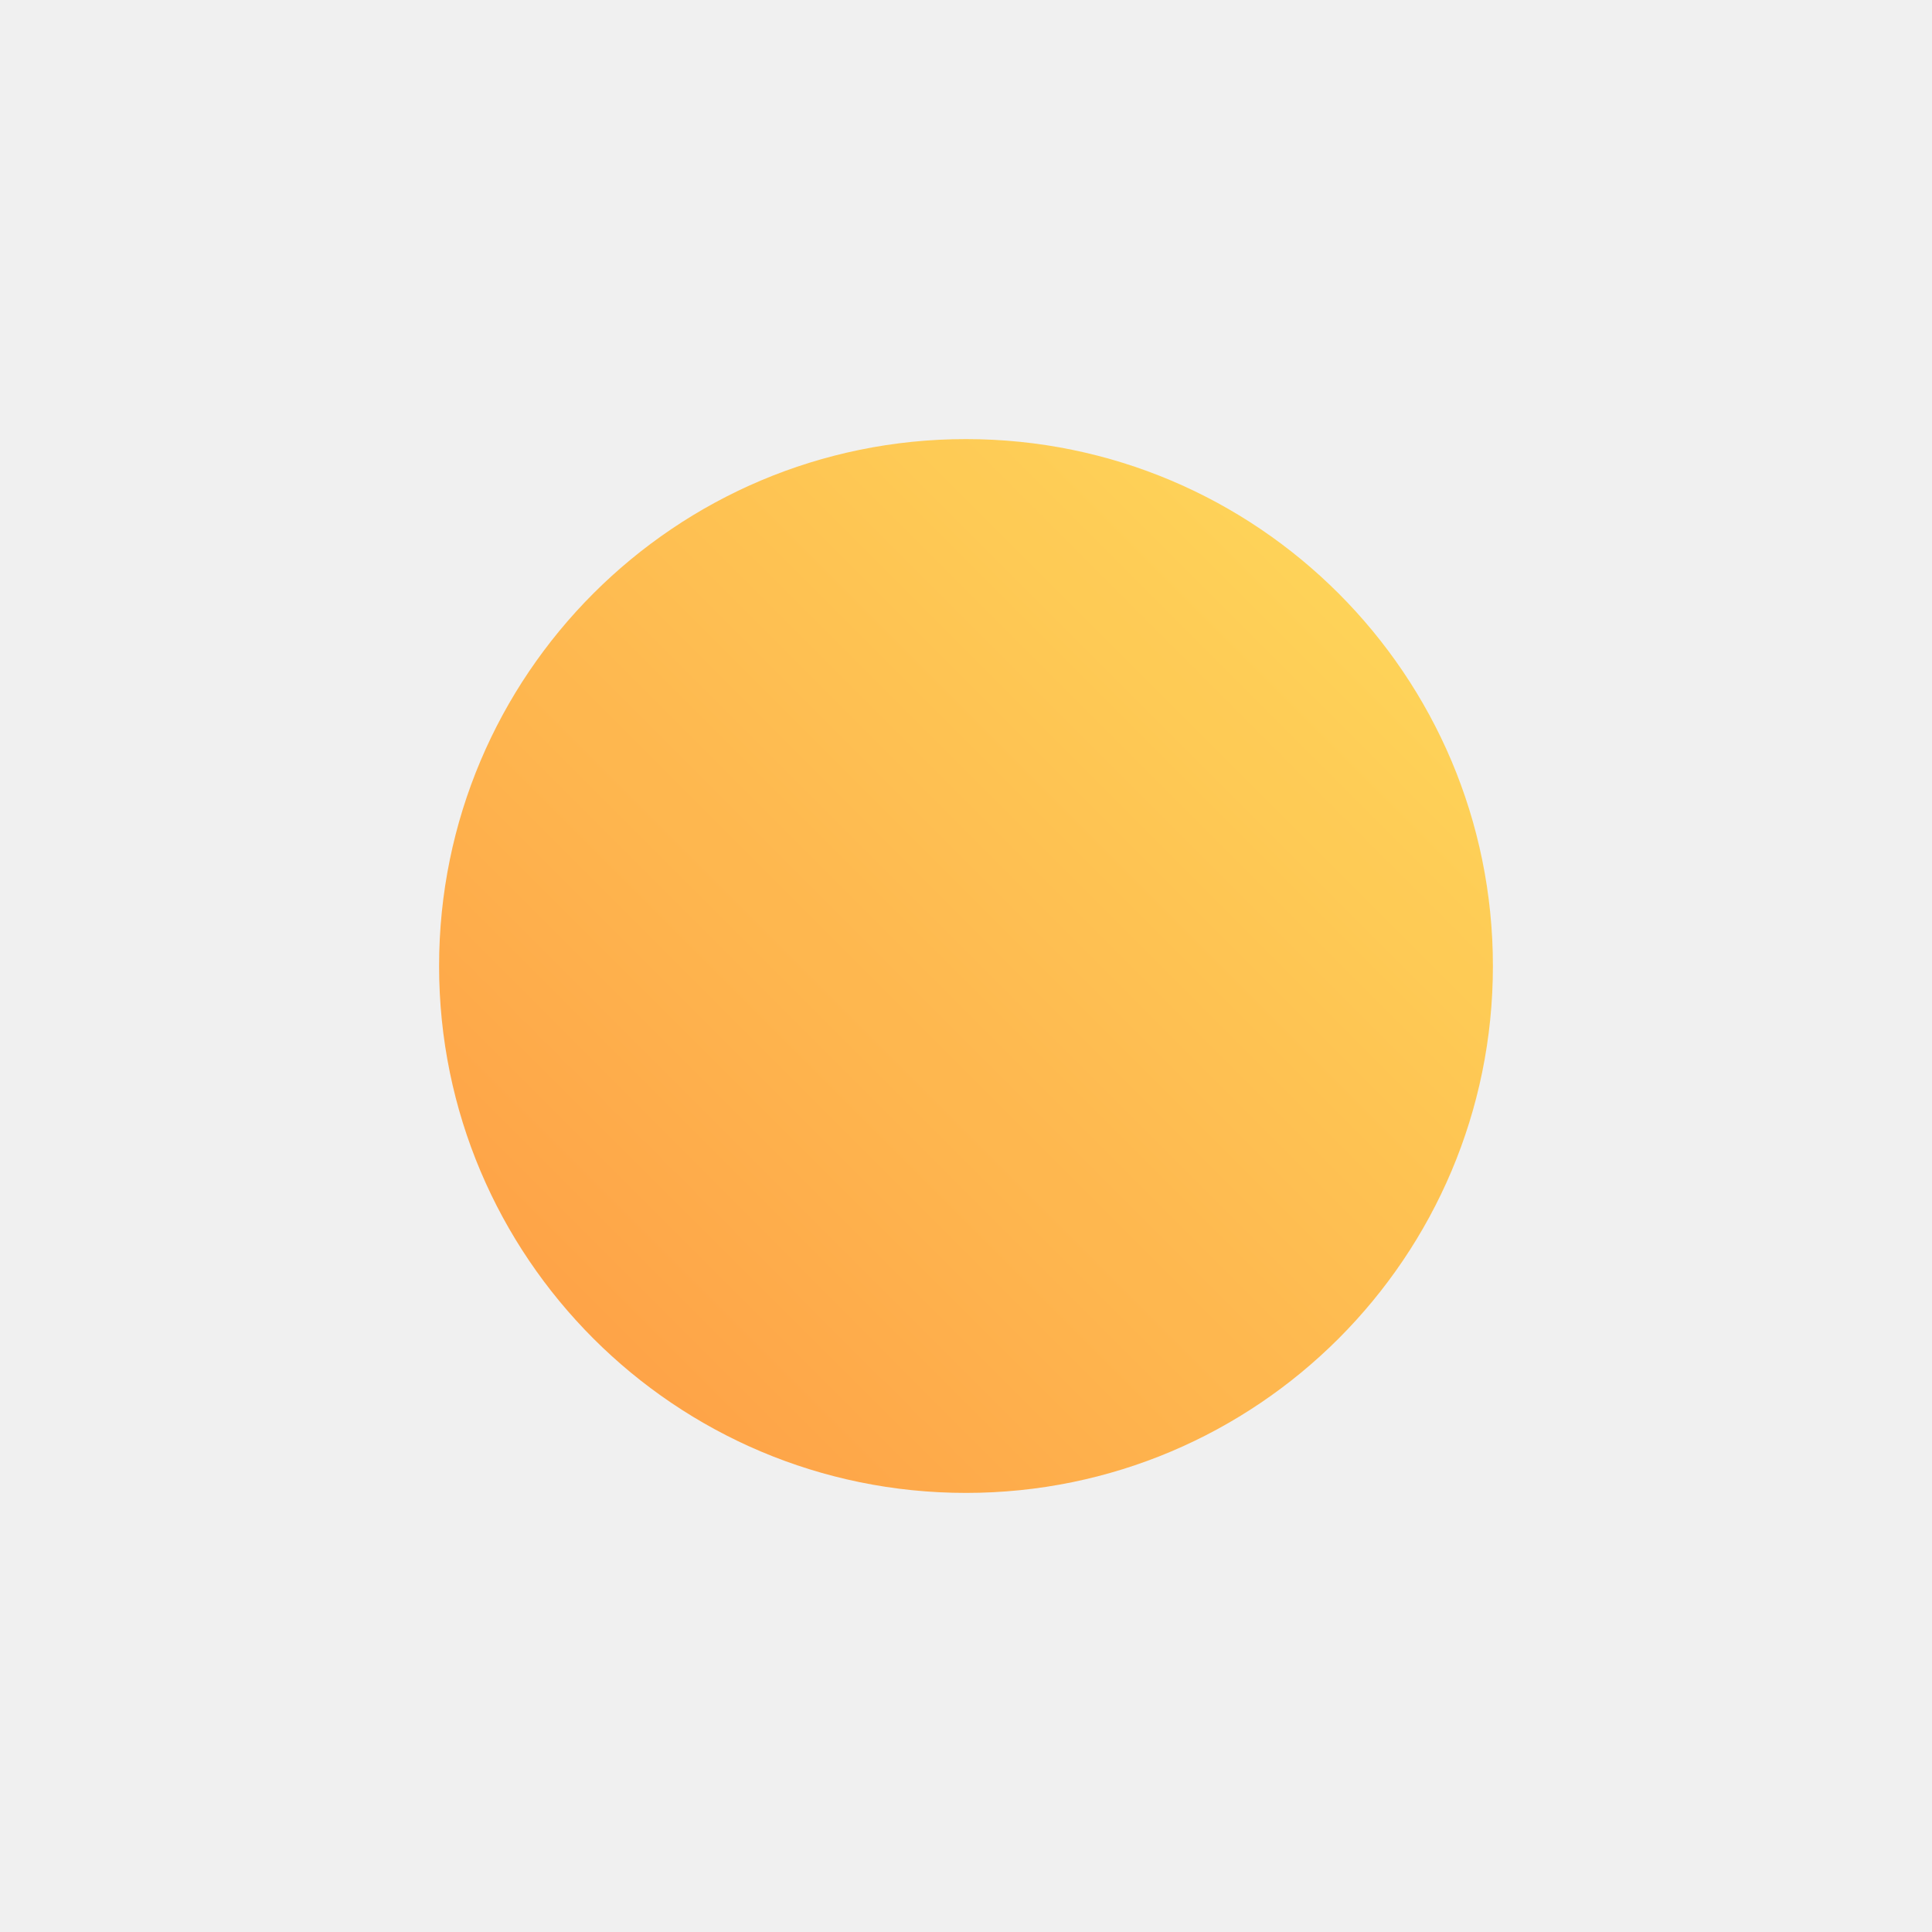
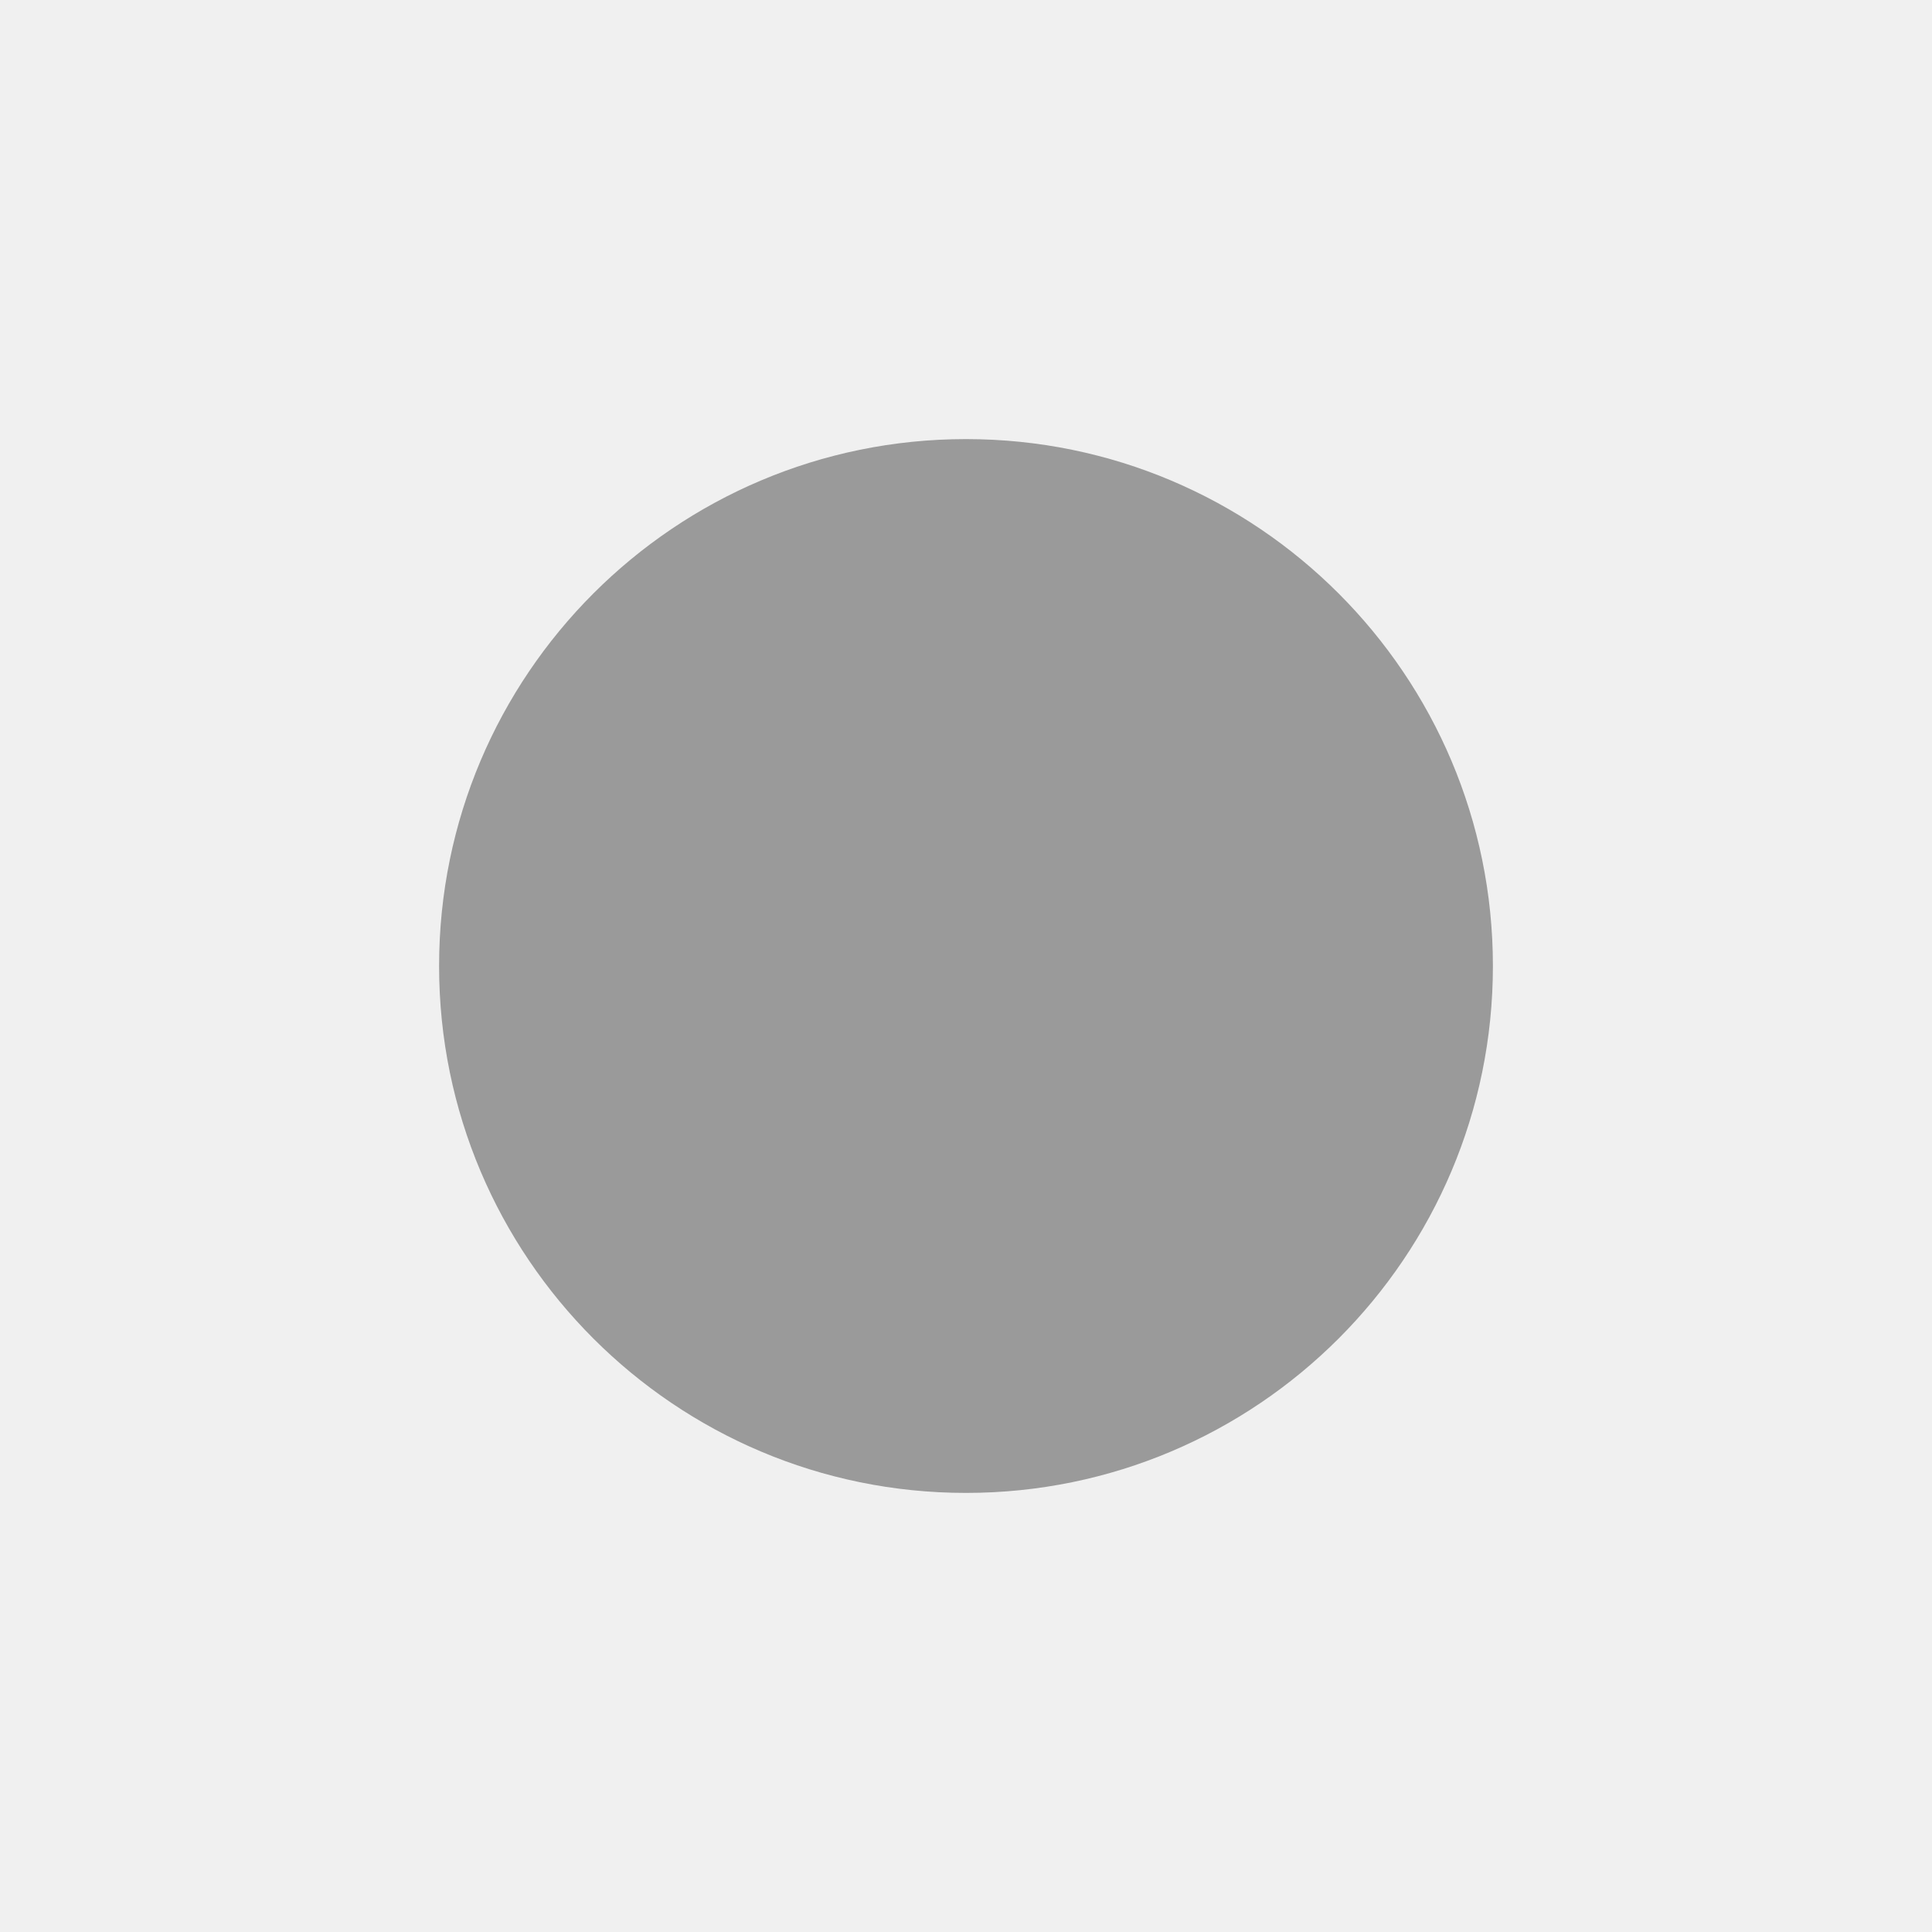
<svg xmlns="http://www.w3.org/2000/svg" xmlns:xlink="http://www.w3.org/1999/xlink" id="svg4306" width="22" height="22" version="1.1" style="enable-background:new">
  <defs id="defs24">
-     <linearGradient id="linearGradient971">
-       <stop style="stop-color:#ff963c;stop-opacity:1" offset="0" id="stop967" />
-       <stop style="stop-color:#ffdc55;stop-opacity:1" offset="1" id="stop969" />
-     </linearGradient>
-     <linearGradient id="linearGradient963">
-       <stop style="stop-color:#ff963c;stop-opacity:1" offset="0" id="stop959" />
-       <stop style="stop-color:#ffdc55;stop-opacity:1" offset="1" id="stop961" />
-     </linearGradient>
-     <linearGradient id="linearGradient955">
-       <stop style="stop-color:#ff963c;stop-opacity:1" offset="0" id="stop951" />
-       <stop style="stop-color:#ffdc55;stop-opacity:1" offset="1" id="stop953" />
-     </linearGradient>
    <filter color-interpolation-filters="sRGB" height="1.048" width="1.048" y="-.024" x="-.024" id="filter11290">
      <feGaussianBlur id="feGaussianBlur879" stdDeviation="0.159" />
    </filter>
    <linearGradient gradientUnits="userSpaceOnUse" gradientTransform="translate(-0.0078552,-5.0139e-5)" y2=".898" y1="16.296" x2="16.137" x1=".739" id="linearGradient1005">
      <stop id="stop882" offset="0" stop-color="#ff963c" />
      <stop id="stop884" offset="1" stop-color="#ffdc55" />
    </linearGradient>
    <filter color-interpolation-filters="sRGB" height="1.166" width="1.17" y="-.083" x="-.085" id="filter1223">
      <feGaussianBlur id="feGaussianBlur887" stdDeviation="0.336" />
    </filter>
-     <linearGradient xlink:href="#linearGradient955" id="linearGradient957" x1="1267" y1="261" x2="1279" y2="249" gradientUnits="userSpaceOnUse" />
-     <linearGradient xlink:href="#linearGradient963" id="linearGradient965" x1="1266.988" y1="260.956" x2="1279" y2="249.019" gradientUnits="userSpaceOnUse" />
-     <linearGradient xlink:href="#linearGradient971" id="linearGradient973" x1="1266.988" y1="261.023" x2="1279" y2="249" gradientUnits="userSpaceOnUse" />
  </defs>
  <g transform="matrix(1.375,0,0,1.375,-664.2343,285.6854)" id="hover-center" style="display:inline">
    <g transform="translate(-781,-432.6378)" style="display:inline;opacity:1" id="g6314">
-       <ellipse ry="6" rx="6" id="ellipse6288" style="display:inline;opacity:0.95;fill:url(#linearGradient965);fill-opacity:1;stroke:none;stroke-width:0;stroke-linecap:butt;stroke-linejoin:miter;stroke-miterlimit:4;stroke-dasharray:none;stroke-dashoffset:0;stroke-opacity:1" cx="1273" cy="255" />
+       <ellipse ry="6" rx="6" id="ellipse6288" style="display:inline;opacity:0.95;fill:#fafafa;fill-opacity:1;stroke:none;stroke-width:0;stroke-linecap:butt;stroke-linejoin:miter;stroke-miterlimit:4;stroke-dasharray:none;stroke-dashoffset:0;stroke-opacity:1" cx="1273" cy="255" />
      <path id="path6290" d="m 1273,248 a 7,7 0 0 0 -7,7 7,7 0 0 0 7,7 7,7 0 0 0 7,-7 7,7 0 0 0 -7,-7 z m 0,1 a 6,6 0 0 1 6,6 6,6 0 0 1 -6,6 6,6 0 0 1 -6,-6 6,6 0 0 1 6,-6 z" style="display:inline;opacity:0;fill:#6e6e6e;fill-opacity:1;stroke:none;stroke-width:0;stroke-linecap:butt;stroke-linejoin:miter;stroke-miterlimit:4;stroke-dasharray:none;stroke-dashoffset:0;stroke-opacity:1" />
      <g transform="translate(1265,247)" id="g6312" style="display:inline;opacity:1;fill:#c0e3ff;fill-opacity:1">
        <g id="g6292" style="display:inline;fill:#c0e3ff;fill-opacity:1" transform="translate(-81.0002,-967)" />
        <g style="fill:#c0e3ff;fill-opacity:1" id="g6294" transform="translate(-81.0002,-967)" />
        <g style="fill:#c0e3ff;fill-opacity:1" id="g6296" transform="translate(-81.0002,-967)" />
        <g style="fill:#c0e3ff;fill-opacity:1" id="g6298" transform="translate(-81.0002,-967)" />
        <g style="fill:#c0e3ff;fill-opacity:1" id="g6300" transform="translate(-81.0002,-967)" />
        <g id="g6302" style="display:inline;fill:#c0e3ff;fill-opacity:1" transform="translate(-81.0002,-967)" />
        <g id="g6304" style="display:inline;fill:#c0e3ff;fill-opacity:1" transform="translate(-81.0002,-967)" />
        <g id="g6306" style="display:inline;fill:#c0e3ff;fill-opacity:1" transform="translate(-81.0002,-967)" />
        <g id="g6310" style="display:inline;fill:#c0e3ff;fill-opacity:1" transform="translate(-81.0002,-967)">
-           <path d="m 86,974 v 2 h 6 v -2 z" id="path6308" style="color:#000000;font-style:normal;font-variant:normal;font-weight:normal;font-stretch:normal;font-size:medium;line-height:normal;font-family:Sans;-inkscape-font-specification:Sans;text-indent:0;text-align:start;text-decoration:none;text-decoration-line:none;letter-spacing:normal;word-spacing:normal;text-transform:none;writing-mode:lr-tb;direction:ltr;baseline-shift:baseline;text-anchor:start;display:inline;overflow:visible;visibility:visible;opacity:1;fill:#ffffff;fill-opacity:1;stroke:none;stroke-width:2;marker:none;enable-background:accumulate" />
+           <path d="m 86,974 v 2 h 6 v -2 z" id="path6308" style="color:#000000;font-style:normal;font-variant:normal;font-weight:normal;font-stretch:normal;font-size:medium;line-height:normal;font-family:Sans;-inkscape-font-specification:Sans;text-indent:0;text-align:start;text-decoration:none;text-decoration-line:none;letter-spacing:normal;word-spacing:normal;text-transform:none;writing-mode:lr-tb;direction:ltr;baseline-shift:baseline;text-anchor:start;display:inline;overflow:visible;visibility:visible;opacity:1;fill:#323232;fill-opacity:1;stroke:none;stroke-width:2;marker:none;enable-background:accumulate" />
        </g>
      </g>
    </g>
    <rect style="display:inline;opacity:1;fill:none;fill-opacity:1;stroke:none;stroke-width:1;stroke-linecap:butt;stroke-linejoin:miter;stroke-miterlimit:4;stroke-dasharray:none;stroke-dashoffset:0;stroke-opacity:0" id="rect6316" width="16" height="16" x="484" y="-185.638" />
  </g>
  <g style="display:inline" id="pressed-center" transform="matrix(1.375,0,0,1.375,-664.2343,309.9709)">
    <g id="g6410" style="display:inline;opacity:1" transform="translate(-781,-432.6378)">
-       <ellipse cy="255" cx="1273" style="display:inline;opacity:0.95;fill:url(#linearGradient973);fill-opacity:1;stroke:none;stroke-width:0;stroke-linecap:butt;stroke-linejoin:miter;stroke-miterlimit:4;stroke-dasharray:none;stroke-dashoffset:0;stroke-opacity:1" id="ellipse6384" rx="6" ry="6" />
+       <ellipse cy="255" cx="1273" style="display:inline;opacity:0.95;fill:#fafafa;fill-opacity:1;stroke:none;stroke-width:0;stroke-linecap:butt;stroke-linejoin:miter;stroke-miterlimit:4;stroke-dasharray:none;stroke-dashoffset:0;stroke-opacity:1" id="ellipse6384" rx="6" ry="6" />
      <path style="display:inline;opacity:0;fill:#6e6e6e;fill-opacity:1;stroke:none;stroke-width:0;stroke-linecap:butt;stroke-linejoin:miter;stroke-miterlimit:4;stroke-dasharray:none;stroke-dashoffset:0;stroke-opacity:1" d="m 1273,248 a 7,7 0 0 0 -7,7 7,7 0 0 0 7,7 7,7 0 0 0 7,-7 7,7 0 0 0 -7,-7 z m 0,1 a 6,6 0 0 1 6,6 6,6 0 0 1 -6,6 6,6 0 0 1 -6,-6 6,6 0 0 1 6,-6 z" id="path6386" />
      <g style="display:inline;opacity:1;fill:#c0e3ff;fill-opacity:1" id="g6408" transform="translate(1265,247)">
        <g transform="translate(-81.0002,-967)" style="display:inline;fill:#c0e3ff;fill-opacity:1" id="g6388" />
        <g transform="translate(-81.0002,-967)" id="g6390" style="fill:#c0e3ff;fill-opacity:1" />
        <g transform="translate(-81.0002,-967)" id="g6392" style="fill:#c0e3ff;fill-opacity:1" />
        <g transform="translate(-81.0002,-967)" id="g6394" style="fill:#c0e3ff;fill-opacity:1" />
        <g transform="translate(-81.0002,-967)" id="g6396" style="fill:#c0e3ff;fill-opacity:1" />
        <g transform="translate(-81.0002,-967)" style="display:inline;fill:#c0e3ff;fill-opacity:1" id="g6398" />
        <g transform="translate(-81.0002,-967)" style="display:inline;fill:#c0e3ff;fill-opacity:1" id="g6400" />
        <g transform="translate(-81.0002,-967)" style="display:inline;fill:#c0e3ff;fill-opacity:1" id="g6402" />
        <g transform="translate(-81.0002,-967)" style="display:inline;fill:#c0e3ff;fill-opacity:1" id="g6406">
          <path style="color:#000000;font-style:normal;font-variant:normal;font-weight:normal;font-stretch:normal;font-size:medium;line-height:normal;font-family:Sans;-inkscape-font-specification:Sans;text-indent:0;text-align:start;text-decoration:none;text-decoration-line:none;letter-spacing:normal;word-spacing:normal;text-transform:none;writing-mode:lr-tb;direction:ltr;baseline-shift:baseline;text-anchor:start;display:inline;overflow:visible;visibility:visible;opacity:0.25;fill:#000000;fill-opacity:1;stroke:none;stroke-width:2;marker:none;enable-background:accumulate" id="path6404" d="m 86,974 v 2 h 6 v -2 z" />
        </g>
      </g>
    </g>
    <rect y="-185.638" x="484" height="16" width="16" id="rect6412" style="display:inline;opacity:1;fill:none;fill-opacity:1;stroke:none;stroke-width:1;stroke-linecap:butt;stroke-linejoin:miter;stroke-miterlimit:4;stroke-dasharray:none;stroke-dashoffset:0;stroke-opacity:0" />
  </g>
  <g id="active-center" transform="translate(-25.35593,2.050847)">
    <g transform="translate(-455.6441,186.587)" id="titlebutton-minimize" style="display:inline">
      <g transform="translate(-781,-432.6378)" style="display:inline;opacity:1" id="g4909-8">
-         <ellipse ry="6" rx="6" id="path4068-7-5-9-6-7-2-1-6" style="display:inline;opacity:0.95;fill:url(#linearGradient957);fill-opacity:1;stroke:none;stroke-width:0;stroke-linecap:butt;stroke-linejoin:miter;stroke-miterlimit:4;stroke-dasharray:none;stroke-dashoffset:0;stroke-opacity:1" cx="1273" cy="255" />
+         <ellipse ry="6" rx="6" id="path4068-7-5-9-6-7-2-1-6" style="display:inline;opacity:0.95;fill:#969696;fill-opacity:1;stroke:none;stroke-width:0;stroke-linecap:butt;stroke-linejoin:miter;stroke-miterlimit:4;stroke-dasharray:none;stroke-dashoffset:0;stroke-opacity:1" cx="1273" cy="255" />
        <path id="path4068-7-5-9-6-7-2-5-23-8" d="m 1273,248 a 7,7 0 0 0 -7,7 7,7 0 0 0 7,7 7,7 0 0 0 7,-7 7,7 0 0 0 -7,-7 z m 0,1 a 6,6 0 0 1 6,6 6,6 0 0 1 -6,6 6,6 0 0 1 -6,-6 6,6 0 0 1 6,-6 z" style="display:inline;opacity:0;fill:#6e6e6e;fill-opacity:1;stroke:none;stroke-width:0;stroke-linecap:butt;stroke-linejoin:miter;stroke-miterlimit:4;stroke-dasharray:none;stroke-dashoffset:0;stroke-opacity:1" />
        <g transform="translate(1265,247)" id="g4834-0-8" style="display:inline;opacity:1;fill:#c0e3ff;fill-opacity:1">
          <g id="layer9-3-4-4" style="display:inline;fill:#c0e3ff;fill-opacity:1" transform="translate(-81.0002,-967)" />
          <g style="fill:#c0e3ff;fill-opacity:1" id="layer10-4-1-3" transform="translate(-81.0002,-967)" />
          <g style="fill:#c0e3ff;fill-opacity:1" id="layer11-2-6-1" transform="translate(-81.0002,-967)" />
          <g style="fill:#c0e3ff;fill-opacity:1" id="layer13-5-4-4" transform="translate(-81.0002,-967)" />
          <g style="fill:#c0e3ff;fill-opacity:1" id="layer14-6-0-9" transform="translate(-81.0002,-967)" />
          <g id="layer15-52-1-2" style="display:inline;fill:#c0e3ff;fill-opacity:1" transform="translate(-81.0002,-967)" />
          <g id="g71291-3-9-0" style="display:inline;fill:#c0e3ff;fill-opacity:1" transform="translate(-81.0002,-967)" />
          <g id="g4953-8-2-6" style="display:inline;fill:#c0e3ff;fill-opacity:1" transform="translate(-81.0002,-967)" />
          <g id="layer12-45-6-8" style="display:inline;fill:#c0e3ff;fill-opacity:1" transform="translate(-81.0002,-967)" />
        </g>
      </g>
      <rect style="display:inline;opacity:1;fill:none;fill-opacity:1;stroke:none;stroke-width:1;stroke-linecap:butt;stroke-linejoin:miter;stroke-miterlimit:4;stroke-dasharray:none;stroke-dashoffset:0;stroke-opacity:0" id="rect17883-11-9" width="16" height="16" x="484" y="-185.638" />
    </g>
    <rect ry="0" rx="0" y="-2.051" x="25.356" height="22" width="22" id="rect962" style="opacity:0;fill:#000000;fill-opacity:1;fill-rule:evenodd;stroke:none;stroke-width:3;stroke-linecap:round;stroke-linejoin:round;stroke-miterlimit:4;stroke-dasharray:none;stroke-opacity:1;paint-order:fill markers stroke" />
  </g>
  <g id="inactive-center" transform="translate(3.299631,32.11137)">
    <g style="display:inline" id="titlebutton-minimize-backdrop" transform="translate(-455.6441,156.587)">
      <g id="g6502" style="display:inline;opacity:1" transform="translate(-781,-432.6378)">
        <ellipse cy="255" cx="1273" style="display:inline;opacity:0.95;fill:#3c3c3c;fill-opacity:1;stroke:none;stroke-width:0;stroke-linecap:butt;stroke-linejoin:miter;stroke-miterlimit:4;stroke-dasharray:none;stroke-dashoffset:0;stroke-opacity:1" id="ellipse6478" rx="6" ry="6" />
        <path style="display:inline;opacity:0;fill:#6e6e6e;fill-opacity:1;stroke:none;stroke-width:0;stroke-linecap:butt;stroke-linejoin:miter;stroke-miterlimit:4;stroke-dasharray:none;stroke-dashoffset:0;stroke-opacity:1" d="m 1273,248 a 7,7 0 0 0 -7,7 7,7 0 0 0 7,7 7,7 0 0 0 7,-7 7,7 0 0 0 -7,-7 z m 0,1 a 6,6 0 0 1 6,6 6,6 0 0 1 -6,6 6,6 0 0 1 -6,-6 6,6 0 0 1 6,-6 z" id="path6480" />
        <g style="display:inline;opacity:1;fill:#c0e3ff;fill-opacity:1" id="g6500" transform="translate(1265,247)">
          <g transform="translate(-81.0002,-967)" style="display:inline;fill:#c0e3ff;fill-opacity:1" id="g6482" />
          <g transform="translate(-81.0002,-967)" id="g6484" style="fill:#c0e3ff;fill-opacity:1" />
          <g transform="translate(-81.0002,-967)" id="g6486" style="fill:#c0e3ff;fill-opacity:1" />
          <g transform="translate(-81.0002,-967)" id="g6488" style="fill:#c0e3ff;fill-opacity:1" />
          <g transform="translate(-81.0002,-967)" id="g6490" style="fill:#c0e3ff;fill-opacity:1" />
          <g transform="translate(-81.0002,-967)" style="display:inline;fill:#c0e3ff;fill-opacity:1" id="g6492" />
          <g transform="translate(-81.0002,-967)" style="display:inline;fill:#c0e3ff;fill-opacity:1" id="g6494" />
          <g transform="translate(-81.0002,-967)" style="display:inline;fill:#c0e3ff;fill-opacity:1" id="g6496" />
          <g transform="translate(-81.0002,-967)" style="display:inline;fill:#c0e3ff;fill-opacity:1" id="g6498" />
        </g>
      </g>
      <rect y="-185.638" x="484" height="16" width="16" id="rect6504" style="display:inline;opacity:1;fill:none;fill-opacity:1;stroke:none;stroke-width:1;stroke-linecap:butt;stroke-linejoin:miter;stroke-miterlimit:4;stroke-dasharray:none;stroke-dashoffset:0;stroke-opacity:0" />
    </g>
    <rect style="opacity:0;fill:#000000;fill-opacity:1;fill-rule:evenodd;stroke:none;stroke-width:3;stroke-linecap:round;stroke-linejoin:round;stroke-miterlimit:4;stroke-dasharray:none;stroke-opacity:1;paint-order:fill markers stroke" id="rect1015" width="22" height="22" x="25.356" y="-32.051" rx="0" ry="0" />
  </g>
  <use x="0" y="0" xlink:href="#g1051" id="use1053" transform="translate(27.9661)" width="100%" height="100%" />
  <use x="0" y="0" xlink:href="#inactive-center" id="deactivated-center" transform="translate(30.20339,0.7457627)" width="100%" height="100%" />
</svg>
